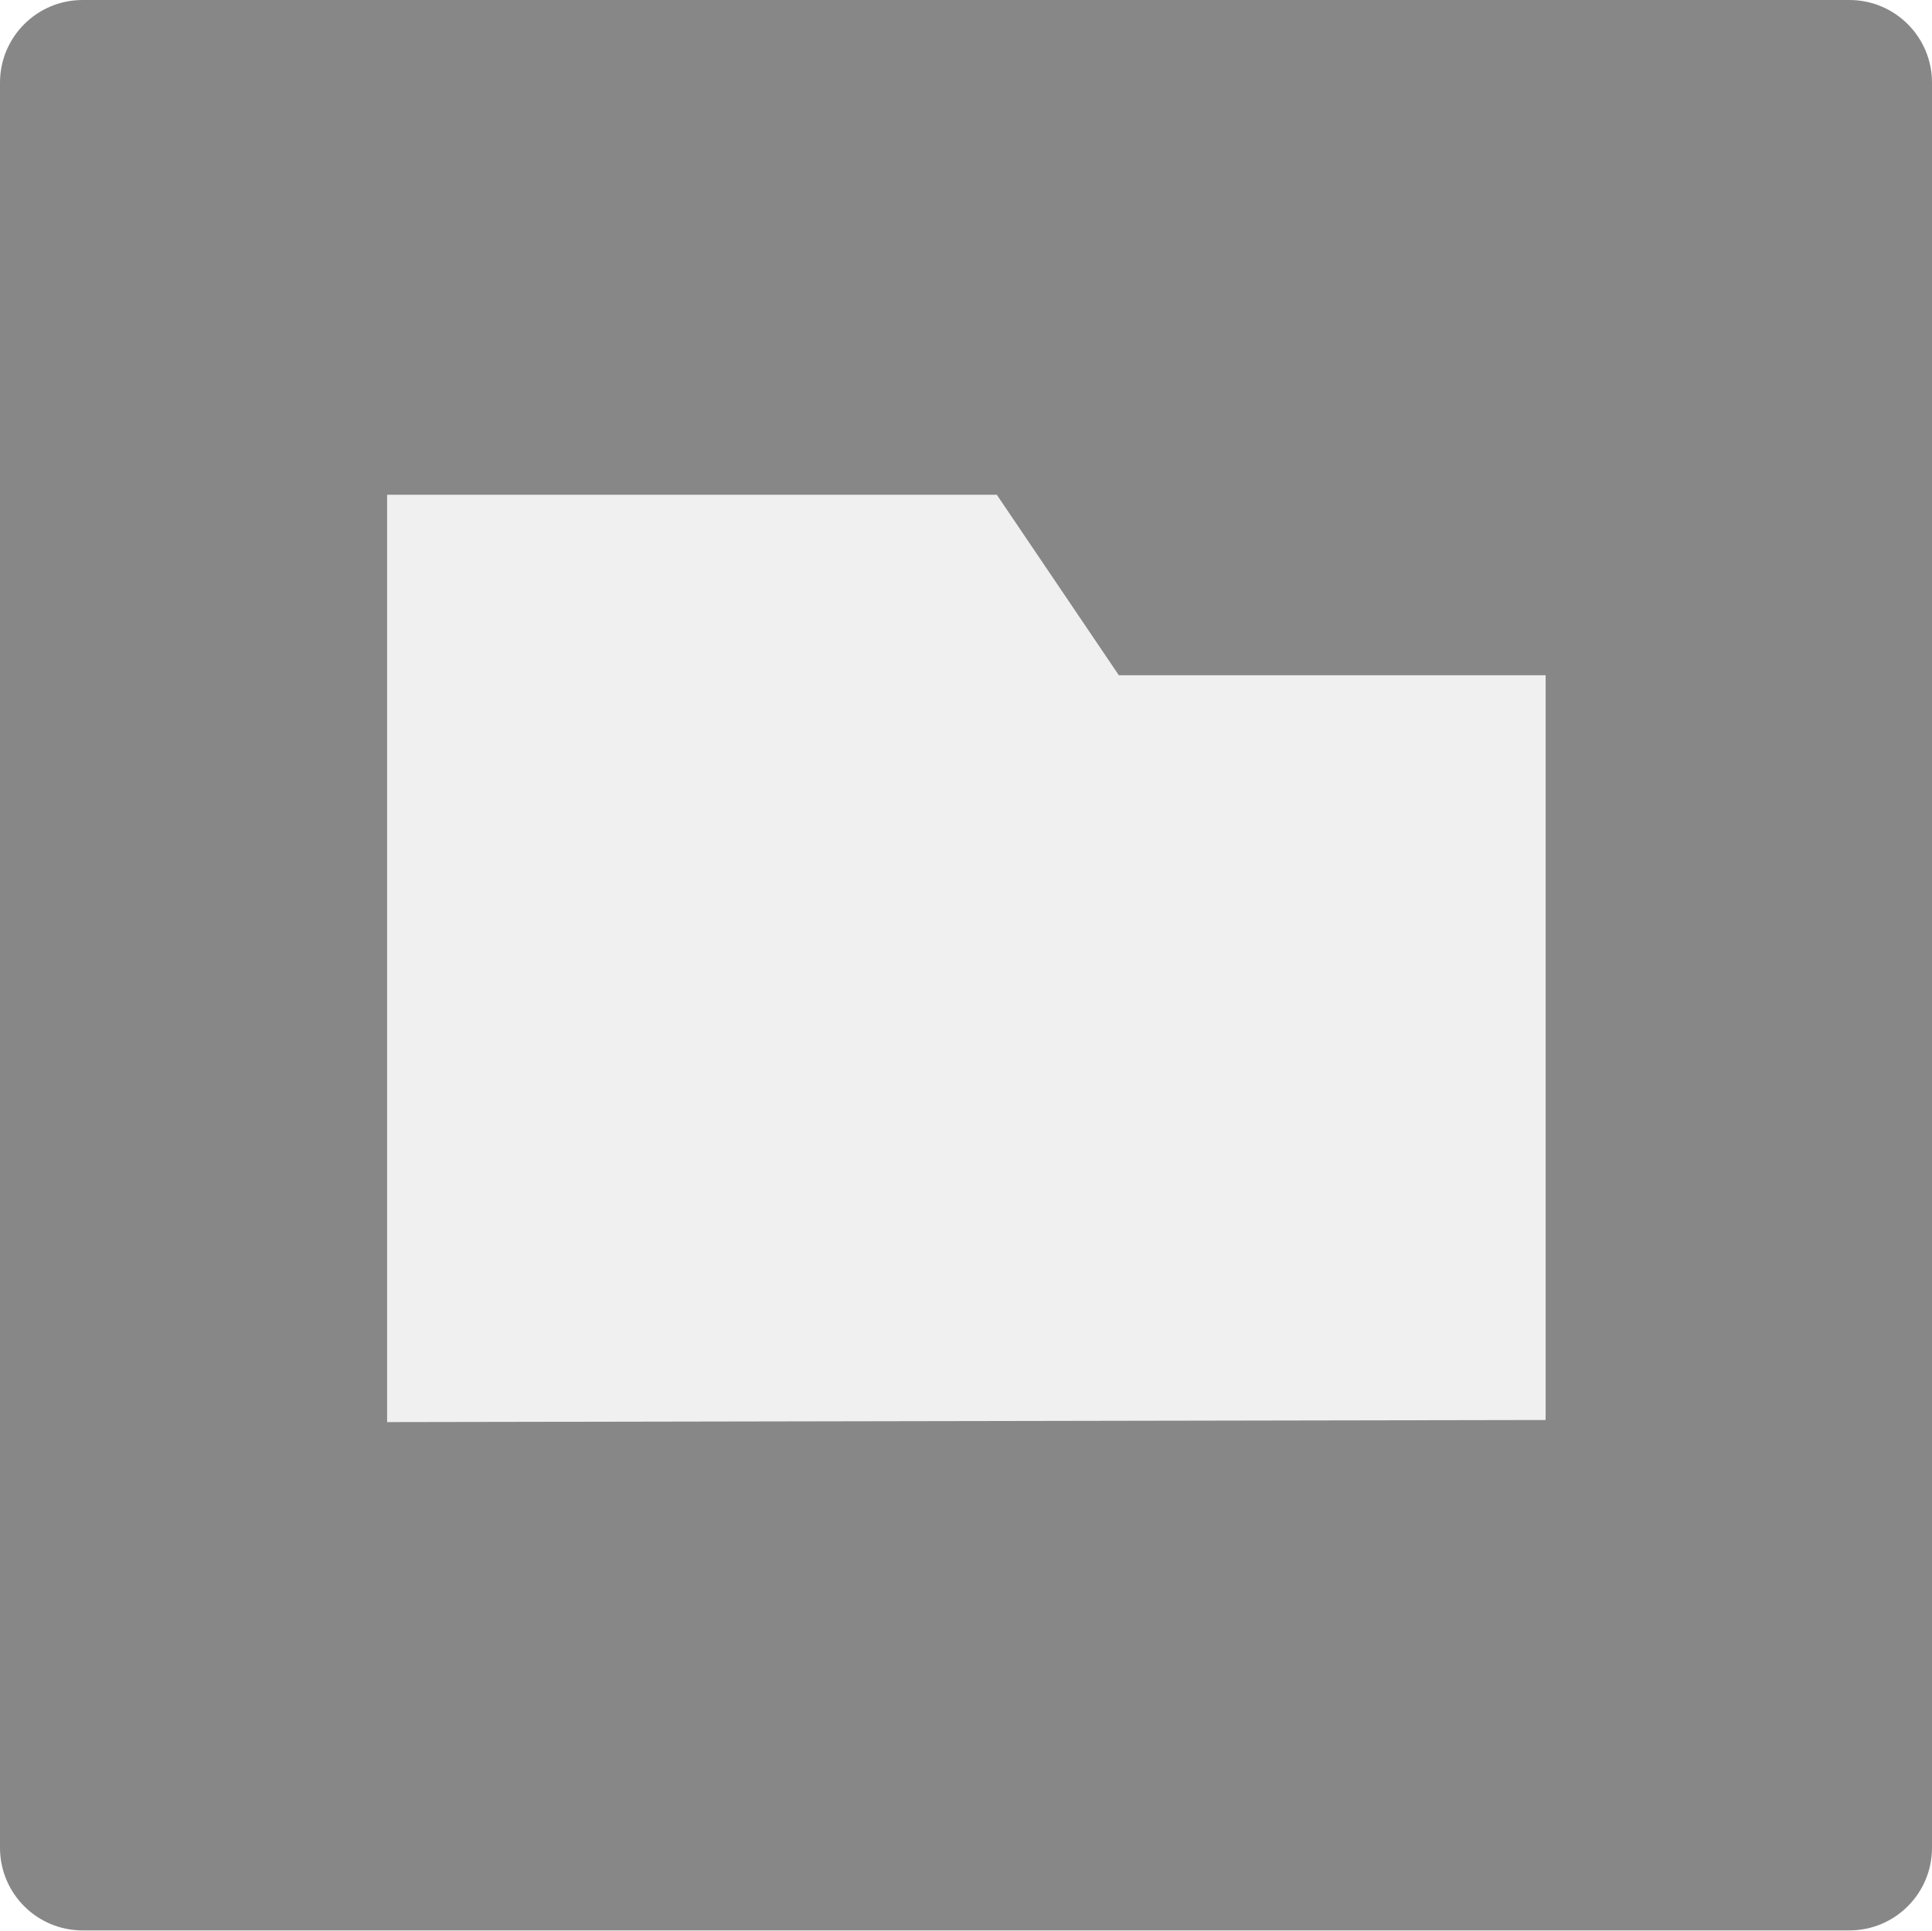
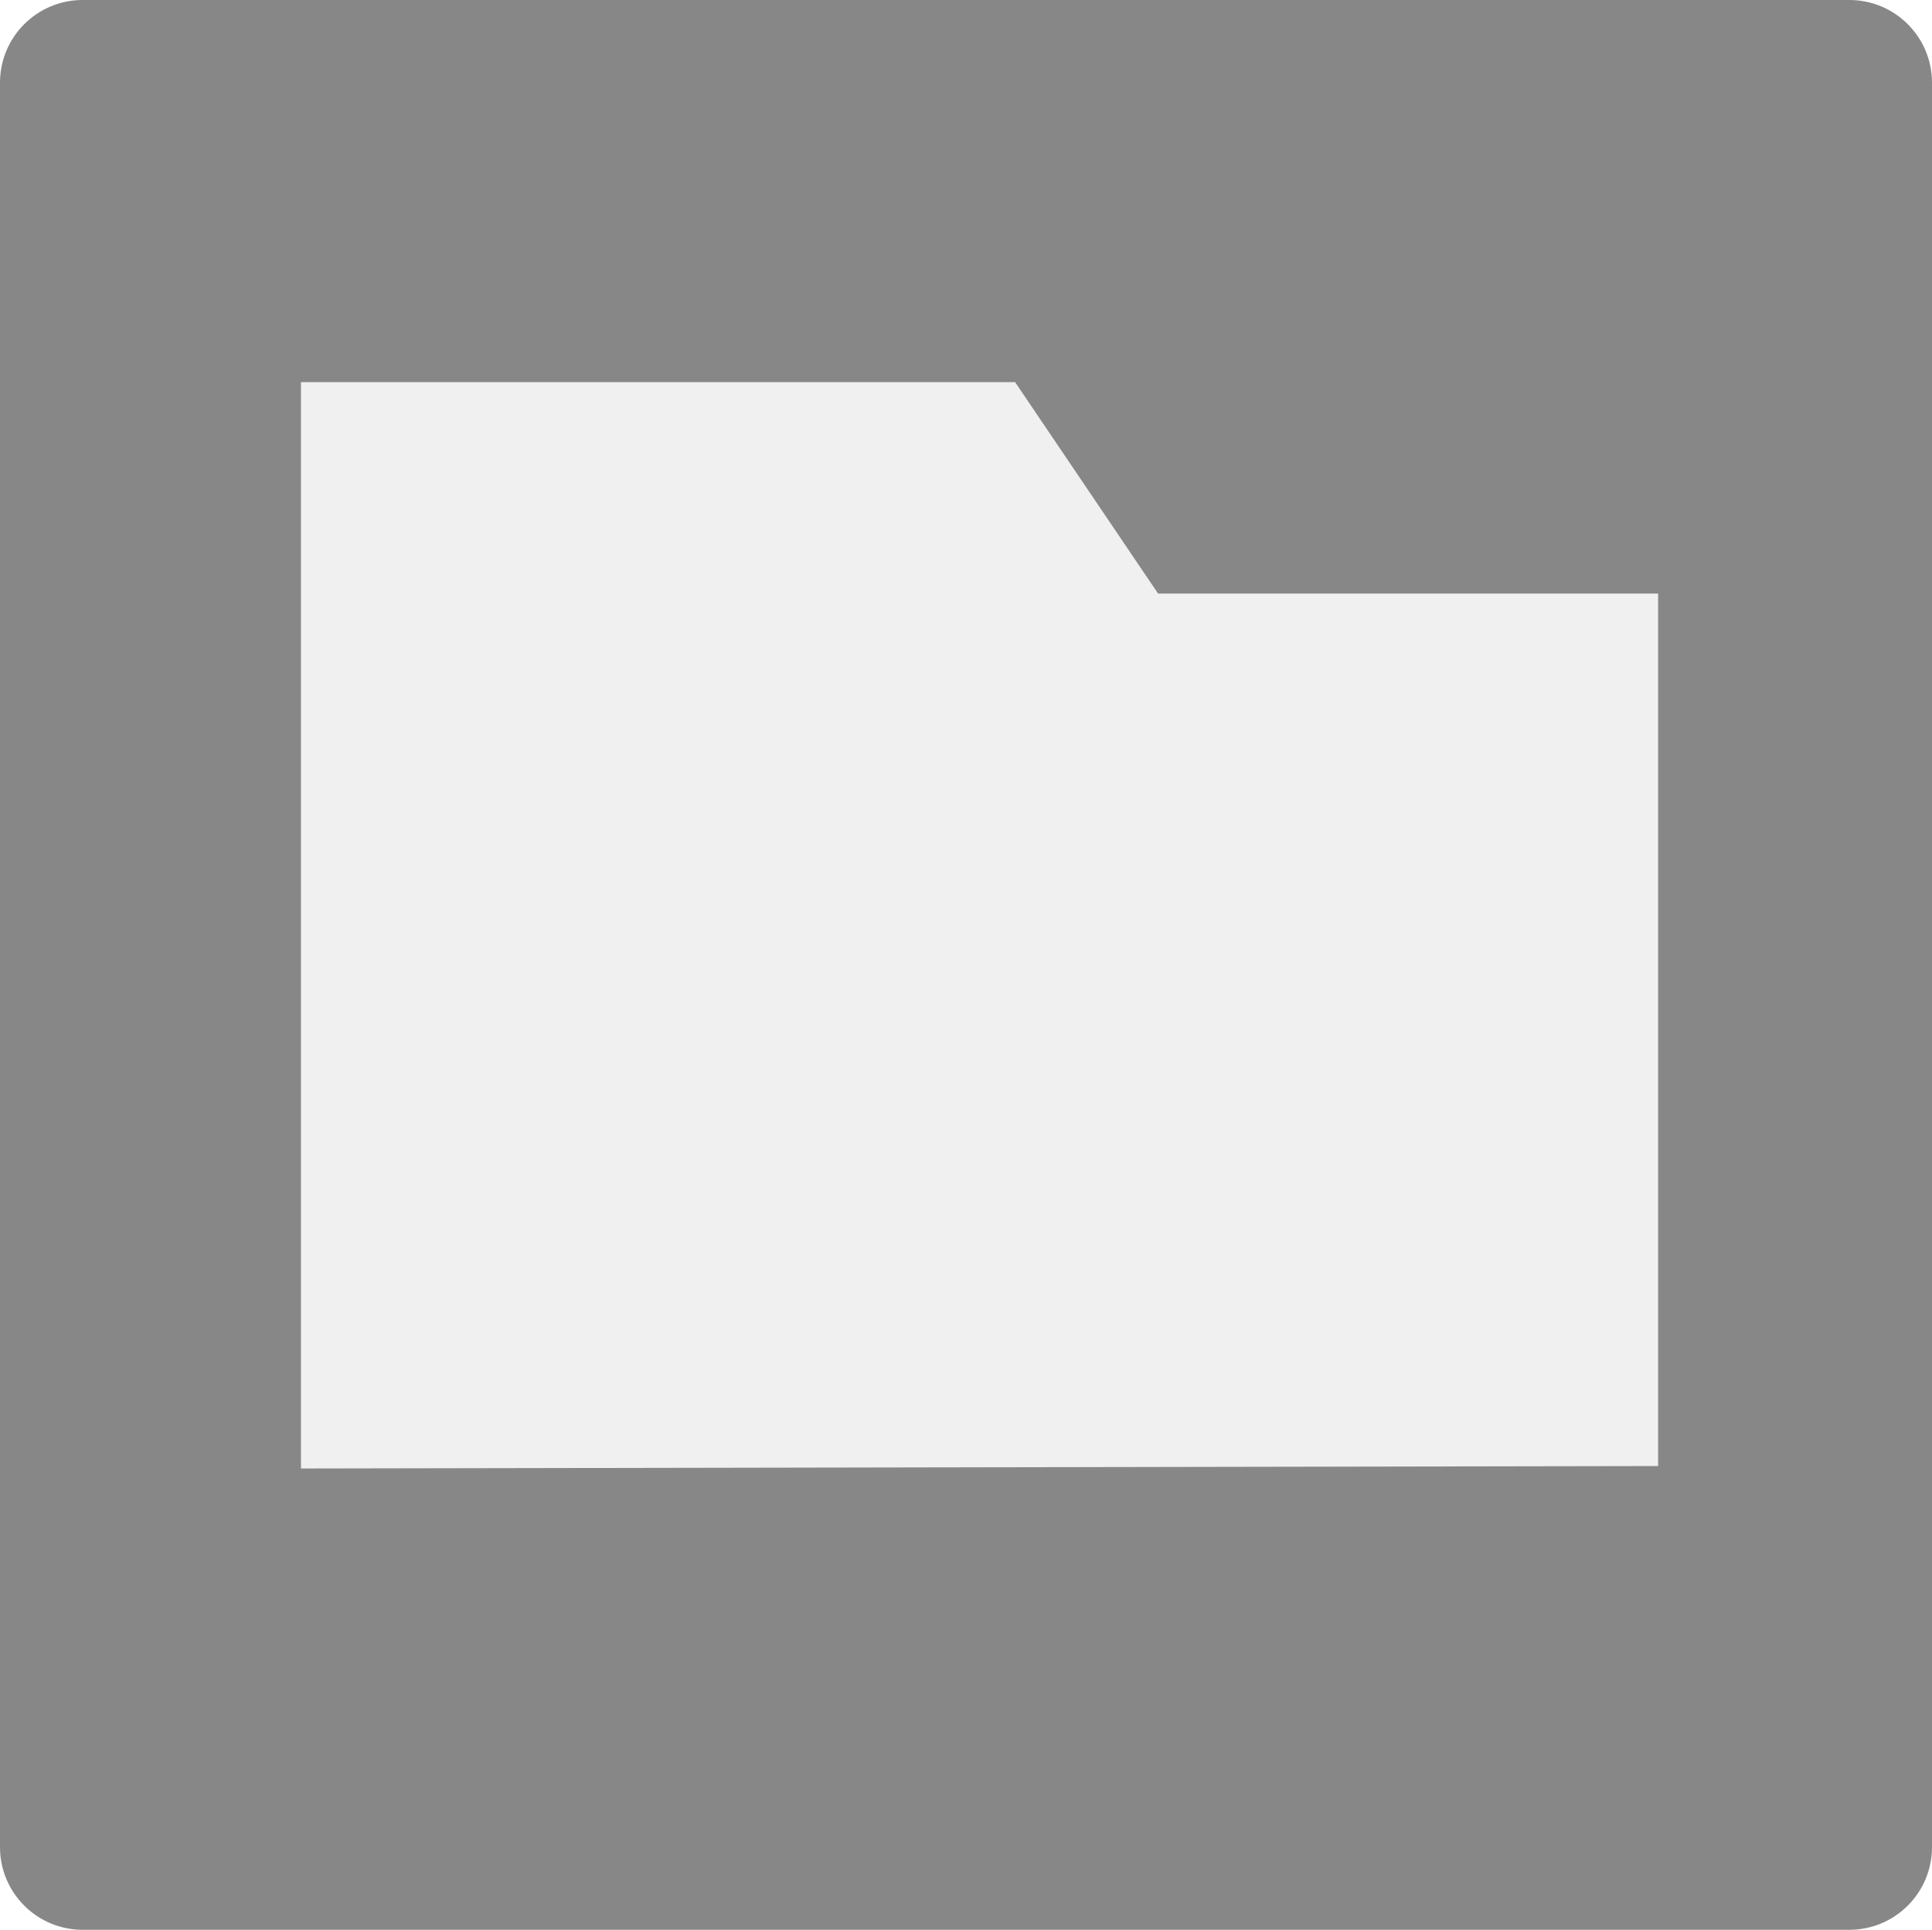
- <svg xmlns="http://www.w3.org/2000/svg" viewBox="0 0 12.951 12.942" height="12.942" width="12.951" id="svg866" version="1.1">
+ <svg xmlns="http://www.w3.org/2000/svg" viewBox="0 0 11.054 11.044" height="11.044" width="11.054" id="svg866" version="1.1">
  <defs id="defs870">
    <linearGradient id="linearGradient2275">
      <stop id="stop2273" offset="0" style="stop-color:#e67850;stop-opacity:1;" />
    </linearGradient>
  </defs>
-   <rect style="fill:#878787;fill-opacity:1;stroke:#c8c8c8;stroke-width:0;stroke-miterlimit:4;stroke-dasharray:none;stroke-opacity:1" id="rect819" width="12.951" height="12.942" x="0" y="0" ry="0.554" />
-   <path id="path821-1-7" d="M 6.682,3.317 7.5,4.527 H 10.361 V 9.52 L 2.595,9.534 V 3.317 Z" style="fill:#f0f0f0;fill-opacity:1;stroke:#464646;stroke-width:0;stroke-linecap:butt;stroke-linejoin:miter;stroke-miterlimit:4;stroke-dasharray:none;stroke-opacity:0.745" />
+   <rect style="fill:#878787;fill-opacity:1;stroke:#c8c8c8;stroke-width:0;stroke-miterlimit:4;stroke-dasharray:none;stroke-opacity:1" id="rect819" width="11.054" height="11.044" x="0" y="0" ry="0.473" />
+   <path id="path821-1-7" d="M 5.808,2.187 6.626,3.397 h 2.861 v 4.993 l -7.765,0.014 v -6.217 z" style="fill:#f0f0f0;fill-opacity:1;stroke:#464646;stroke-width:0;stroke-linecap:butt;stroke-linejoin:miter;stroke-miterlimit:4;stroke-dasharray:none;stroke-opacity:0.745" />
</svg>
